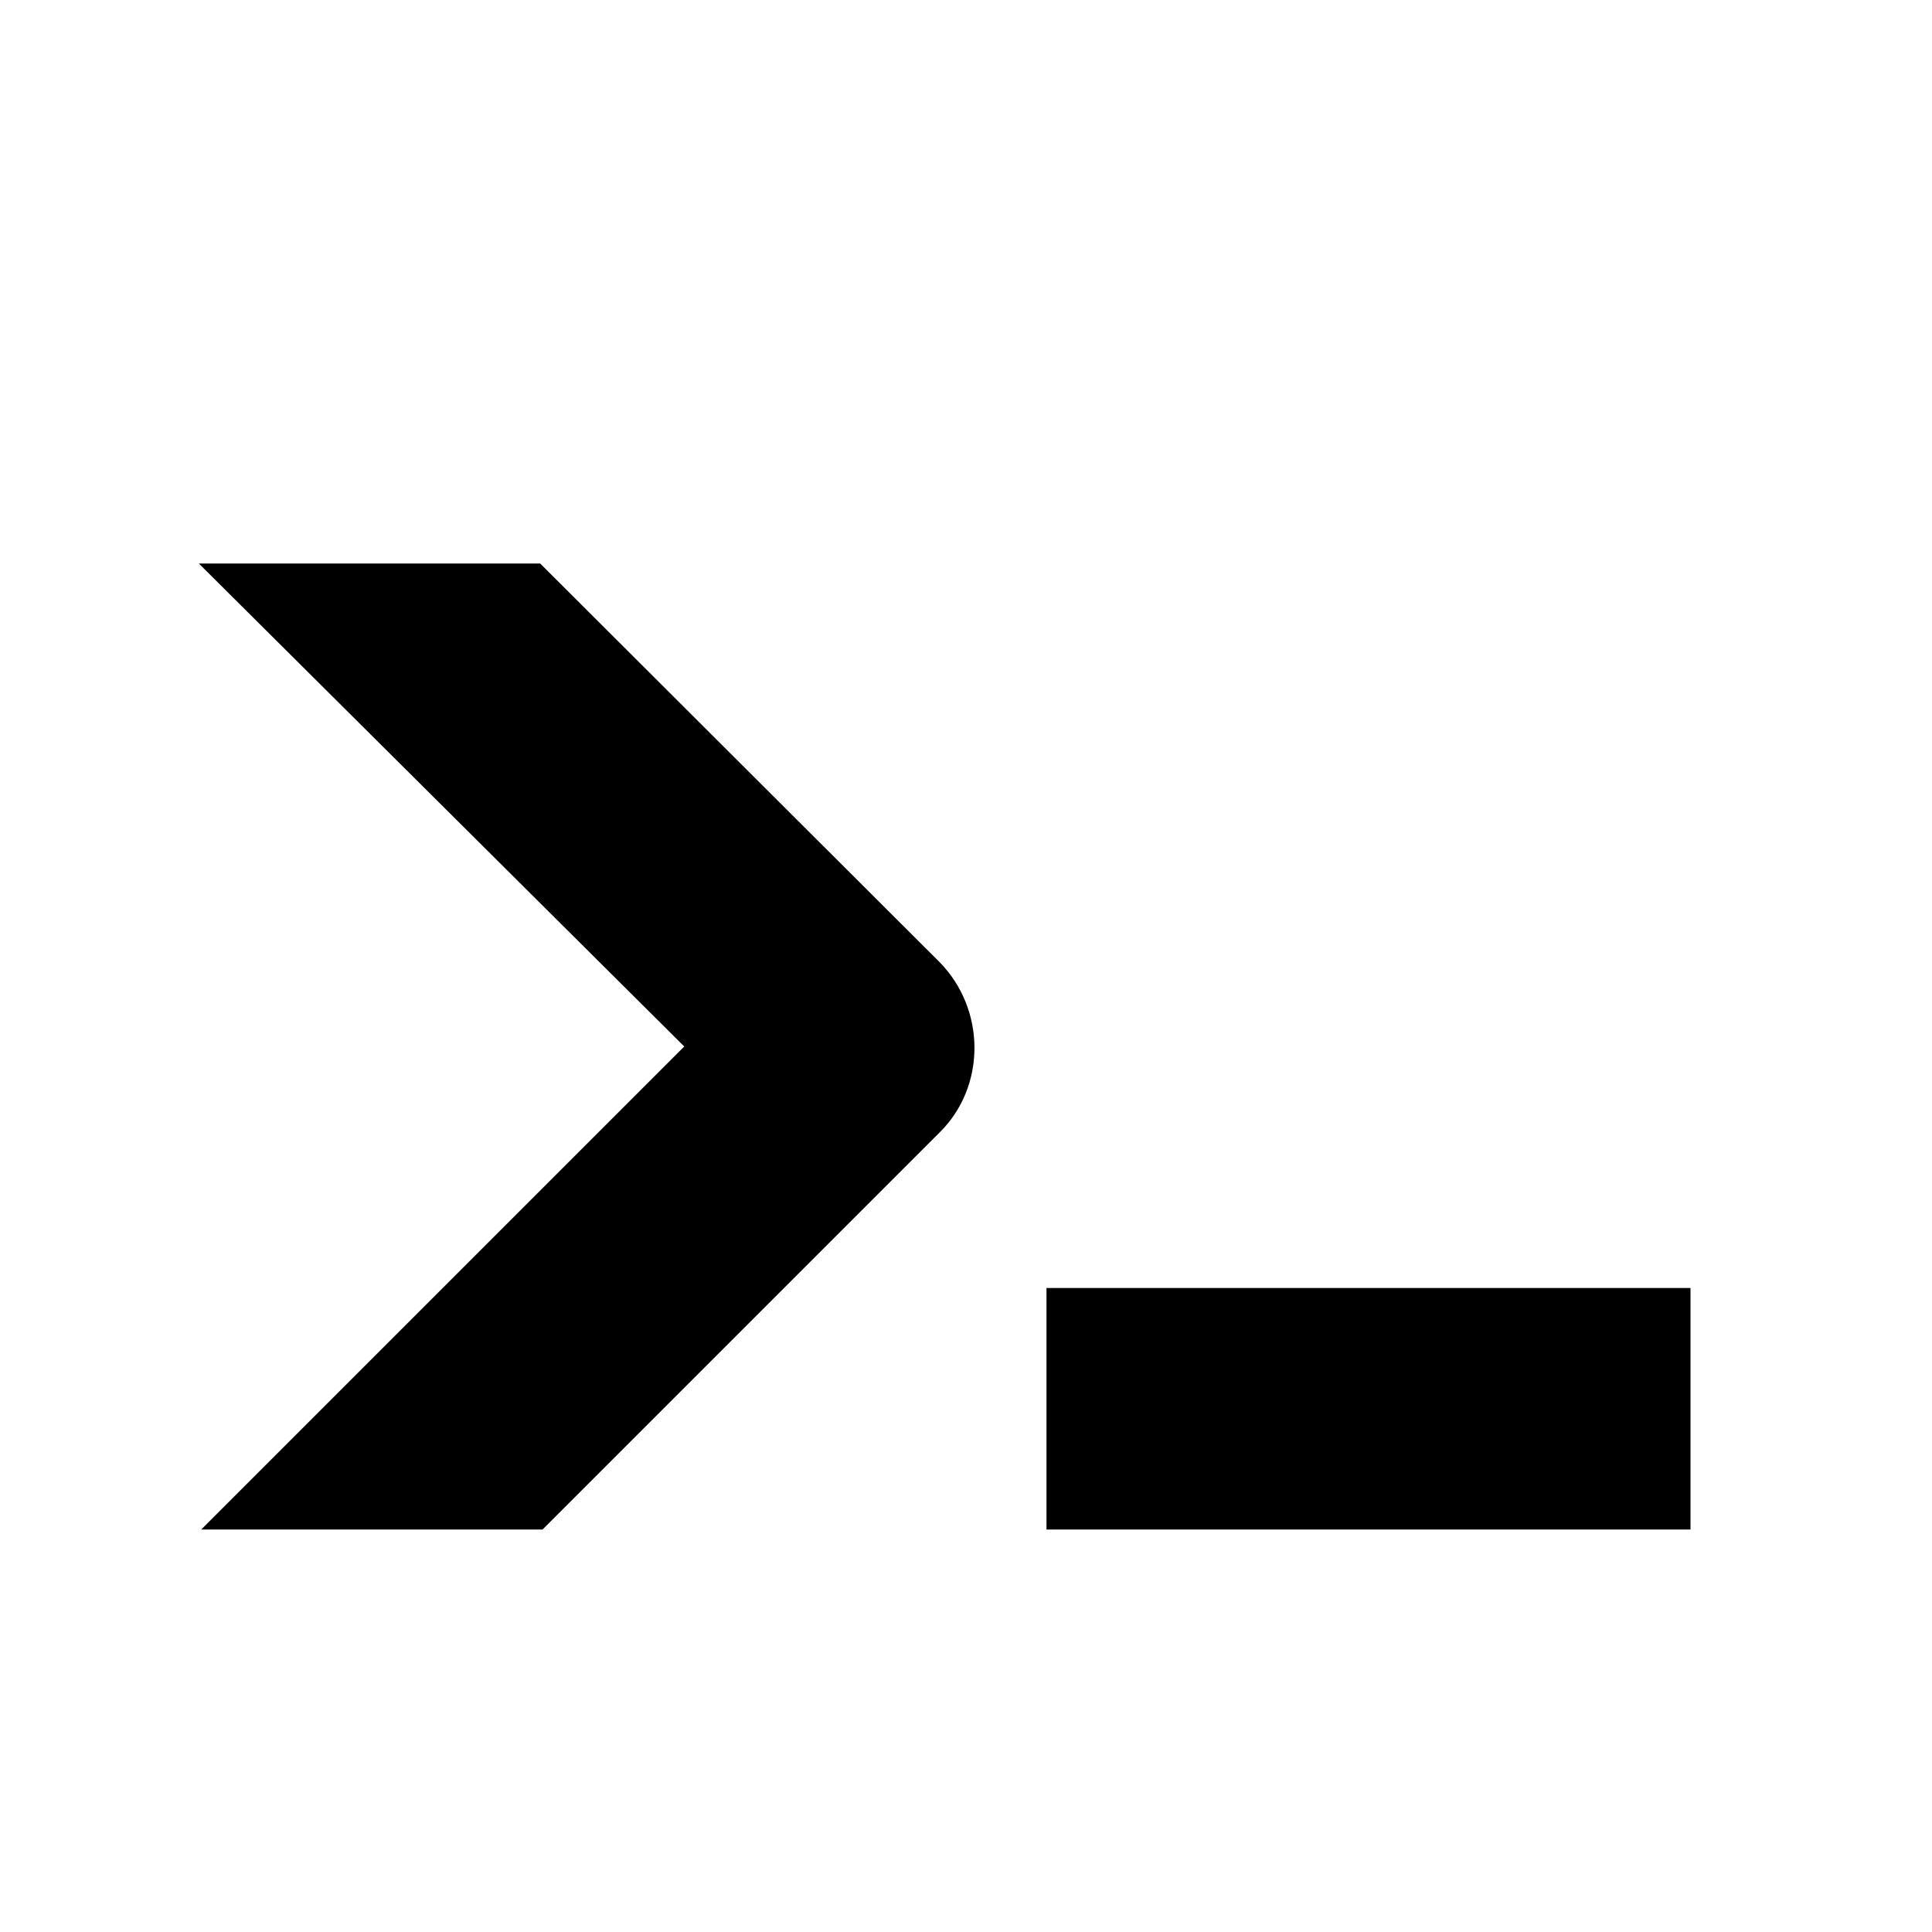
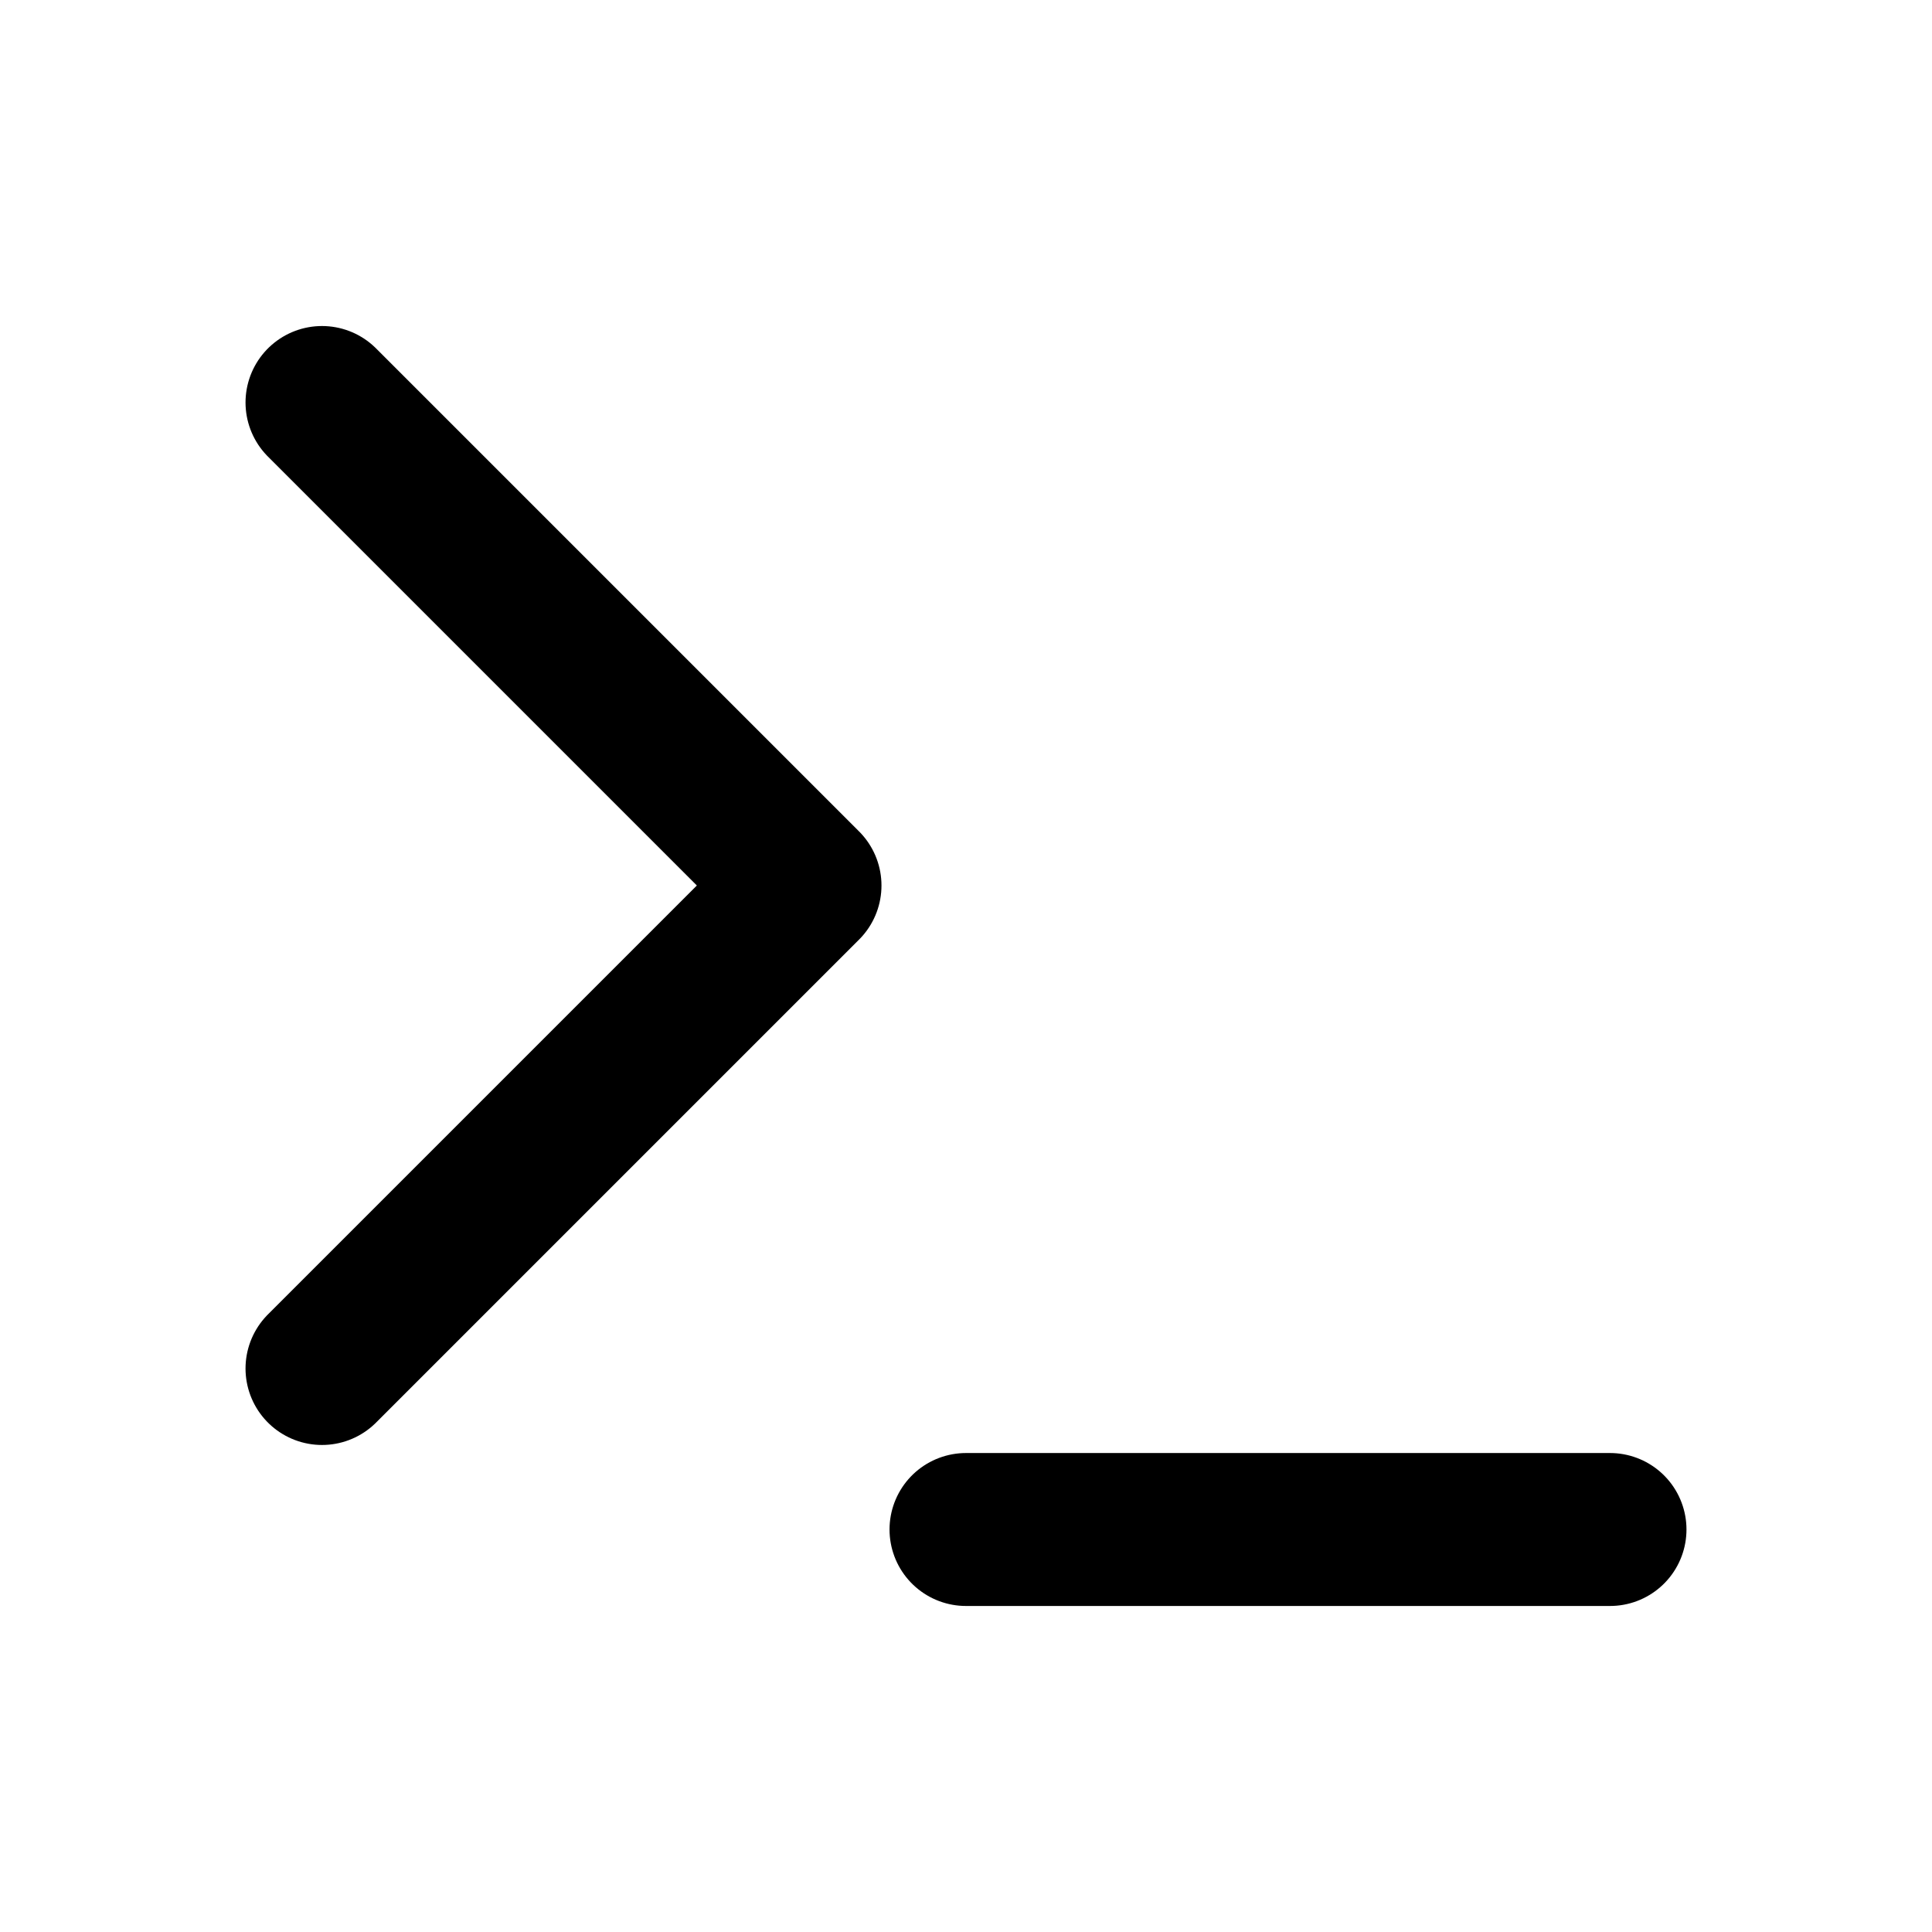
- <svg xmlns="http://www.w3.org/2000/svg" id="mdi-console-line" viewBox="0 0 24 24">
-   <path d="M13,19V16H21V19H13M8.5,13L2.47,7H6.71L11.67,11.95C12.25,12.54 12.25,13.5 11.67,14.07L6.74,19H2.5L8.5,13Z" />
+ <svg xmlns="http://www.w3.org/2000/svg" viewBox="0 0 24 24" fill="none" stroke="currentColor" stroke-width="1.9" stroke-linecap="round" stroke-linejoin="round">
+   <path d="m4 17 6-6-6-6" />
+   <path d="M12 19h8" />
</svg>
